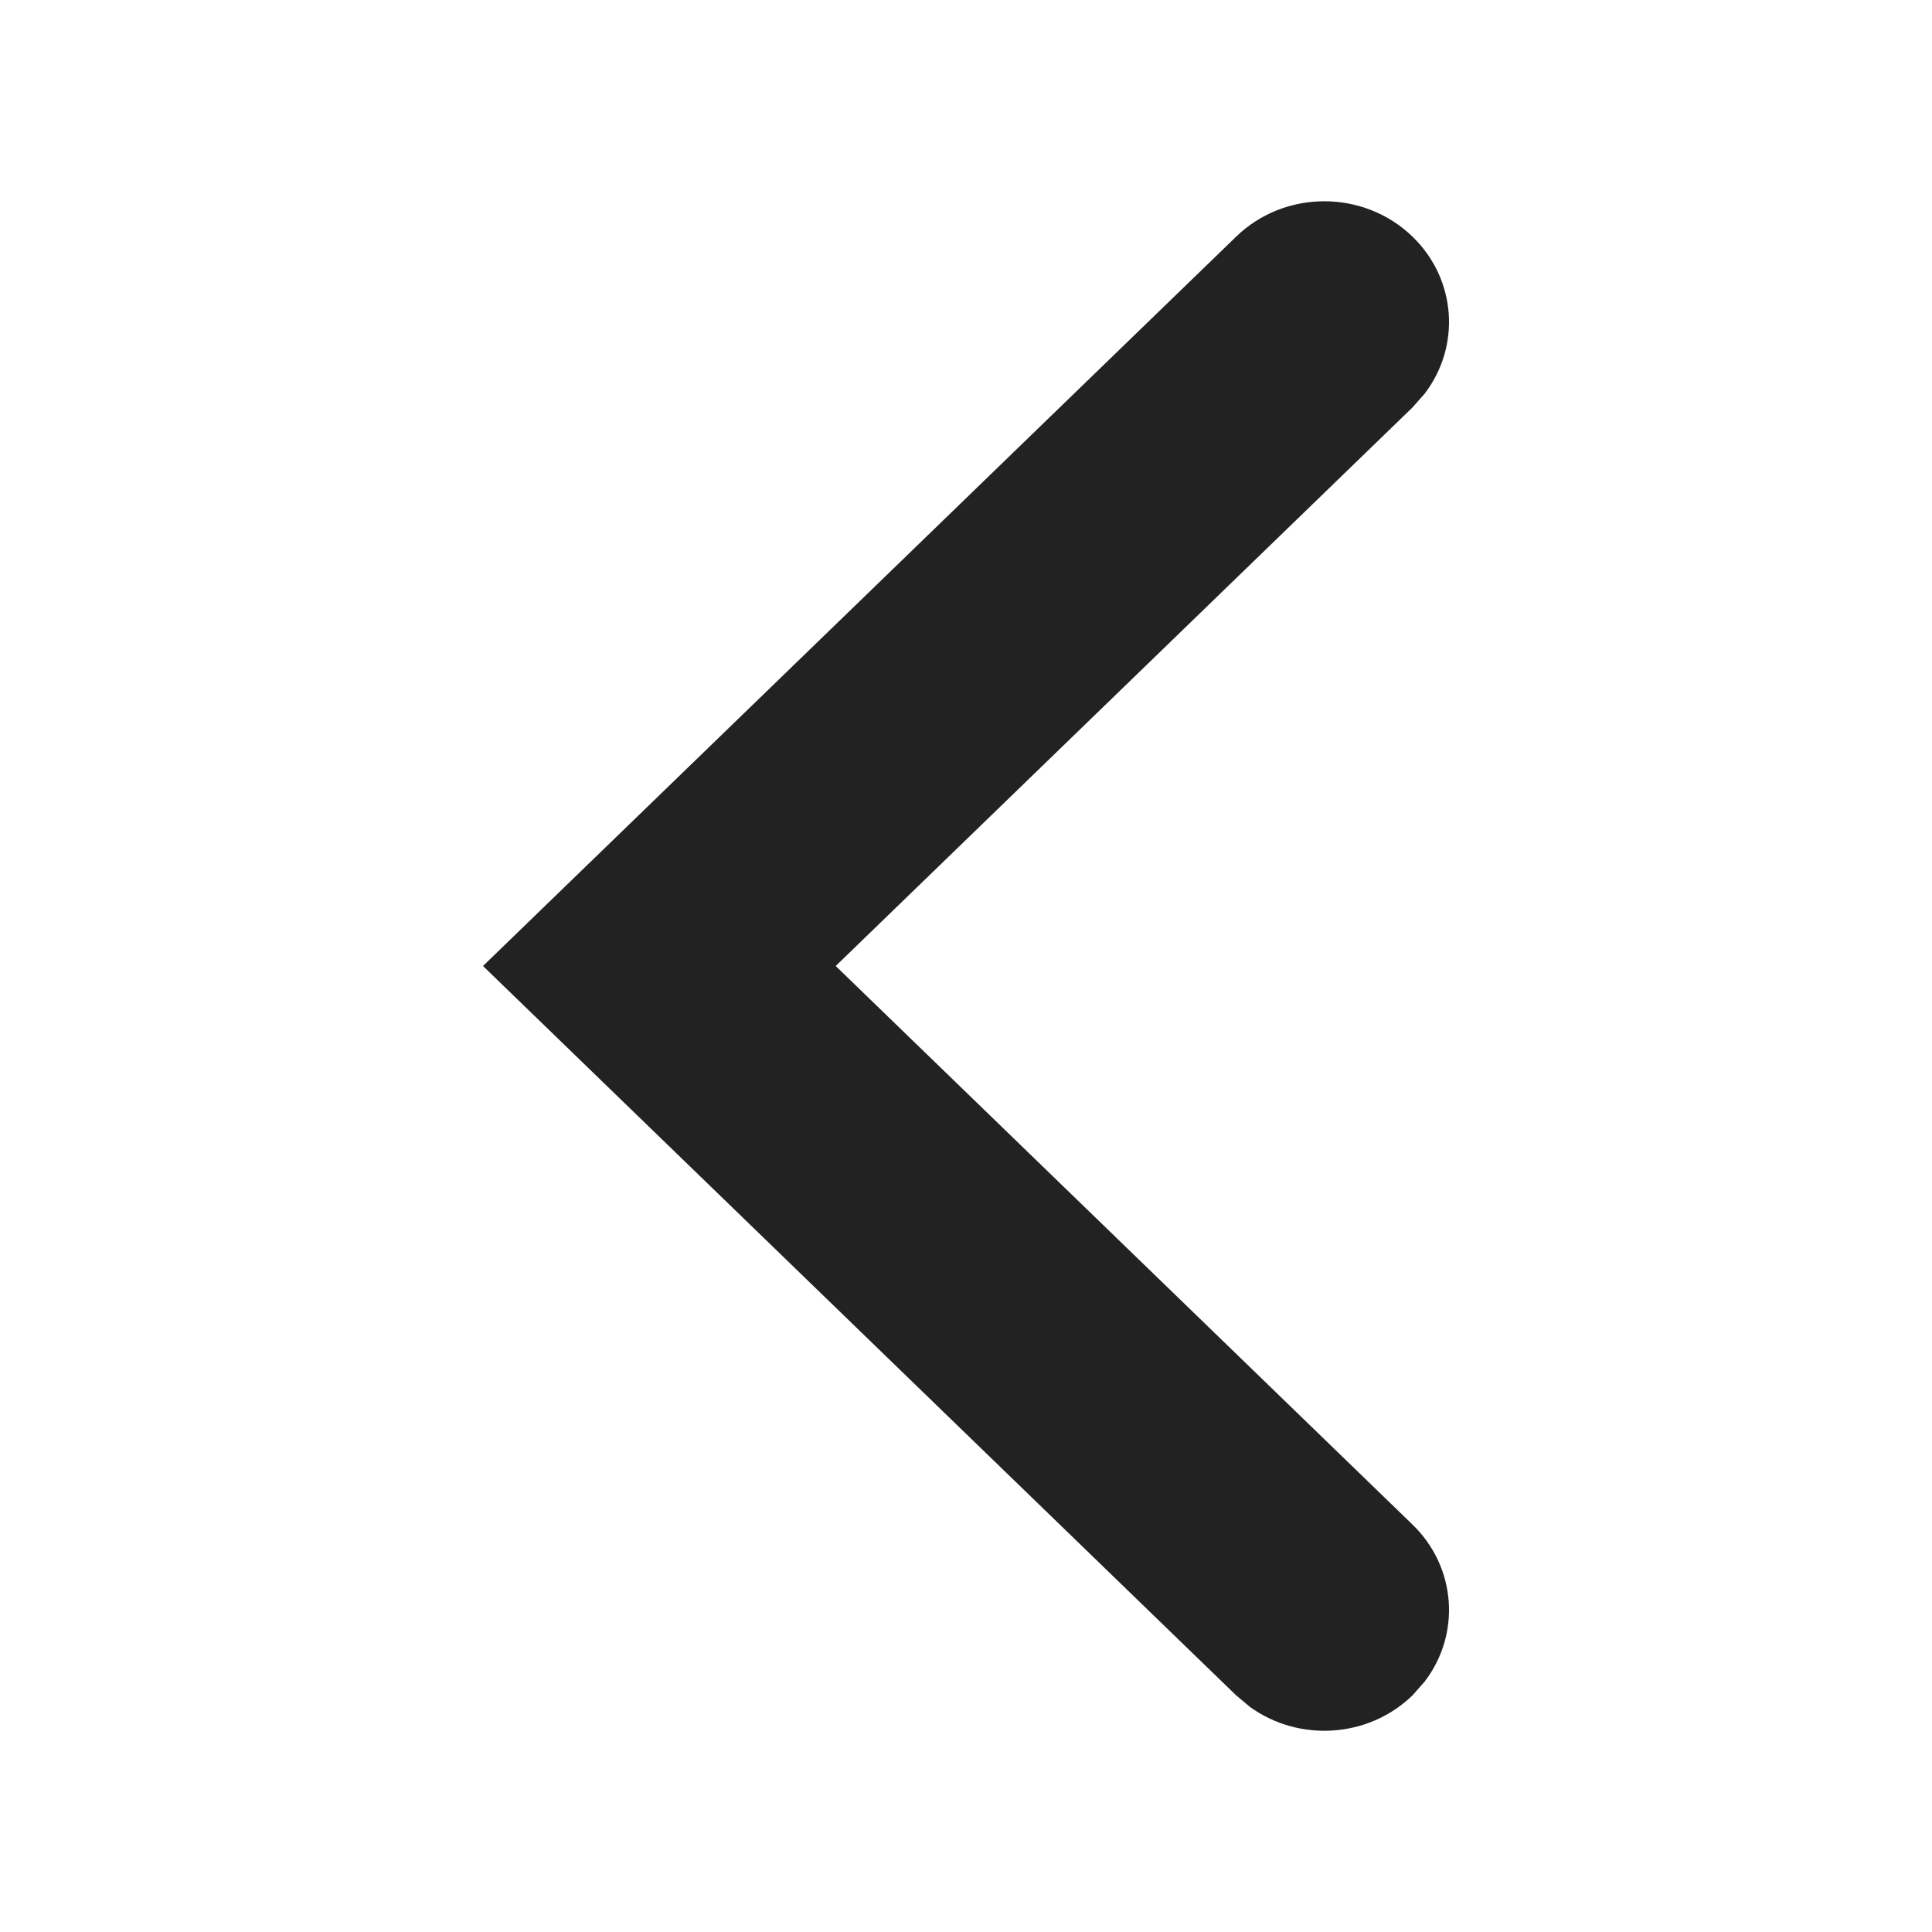
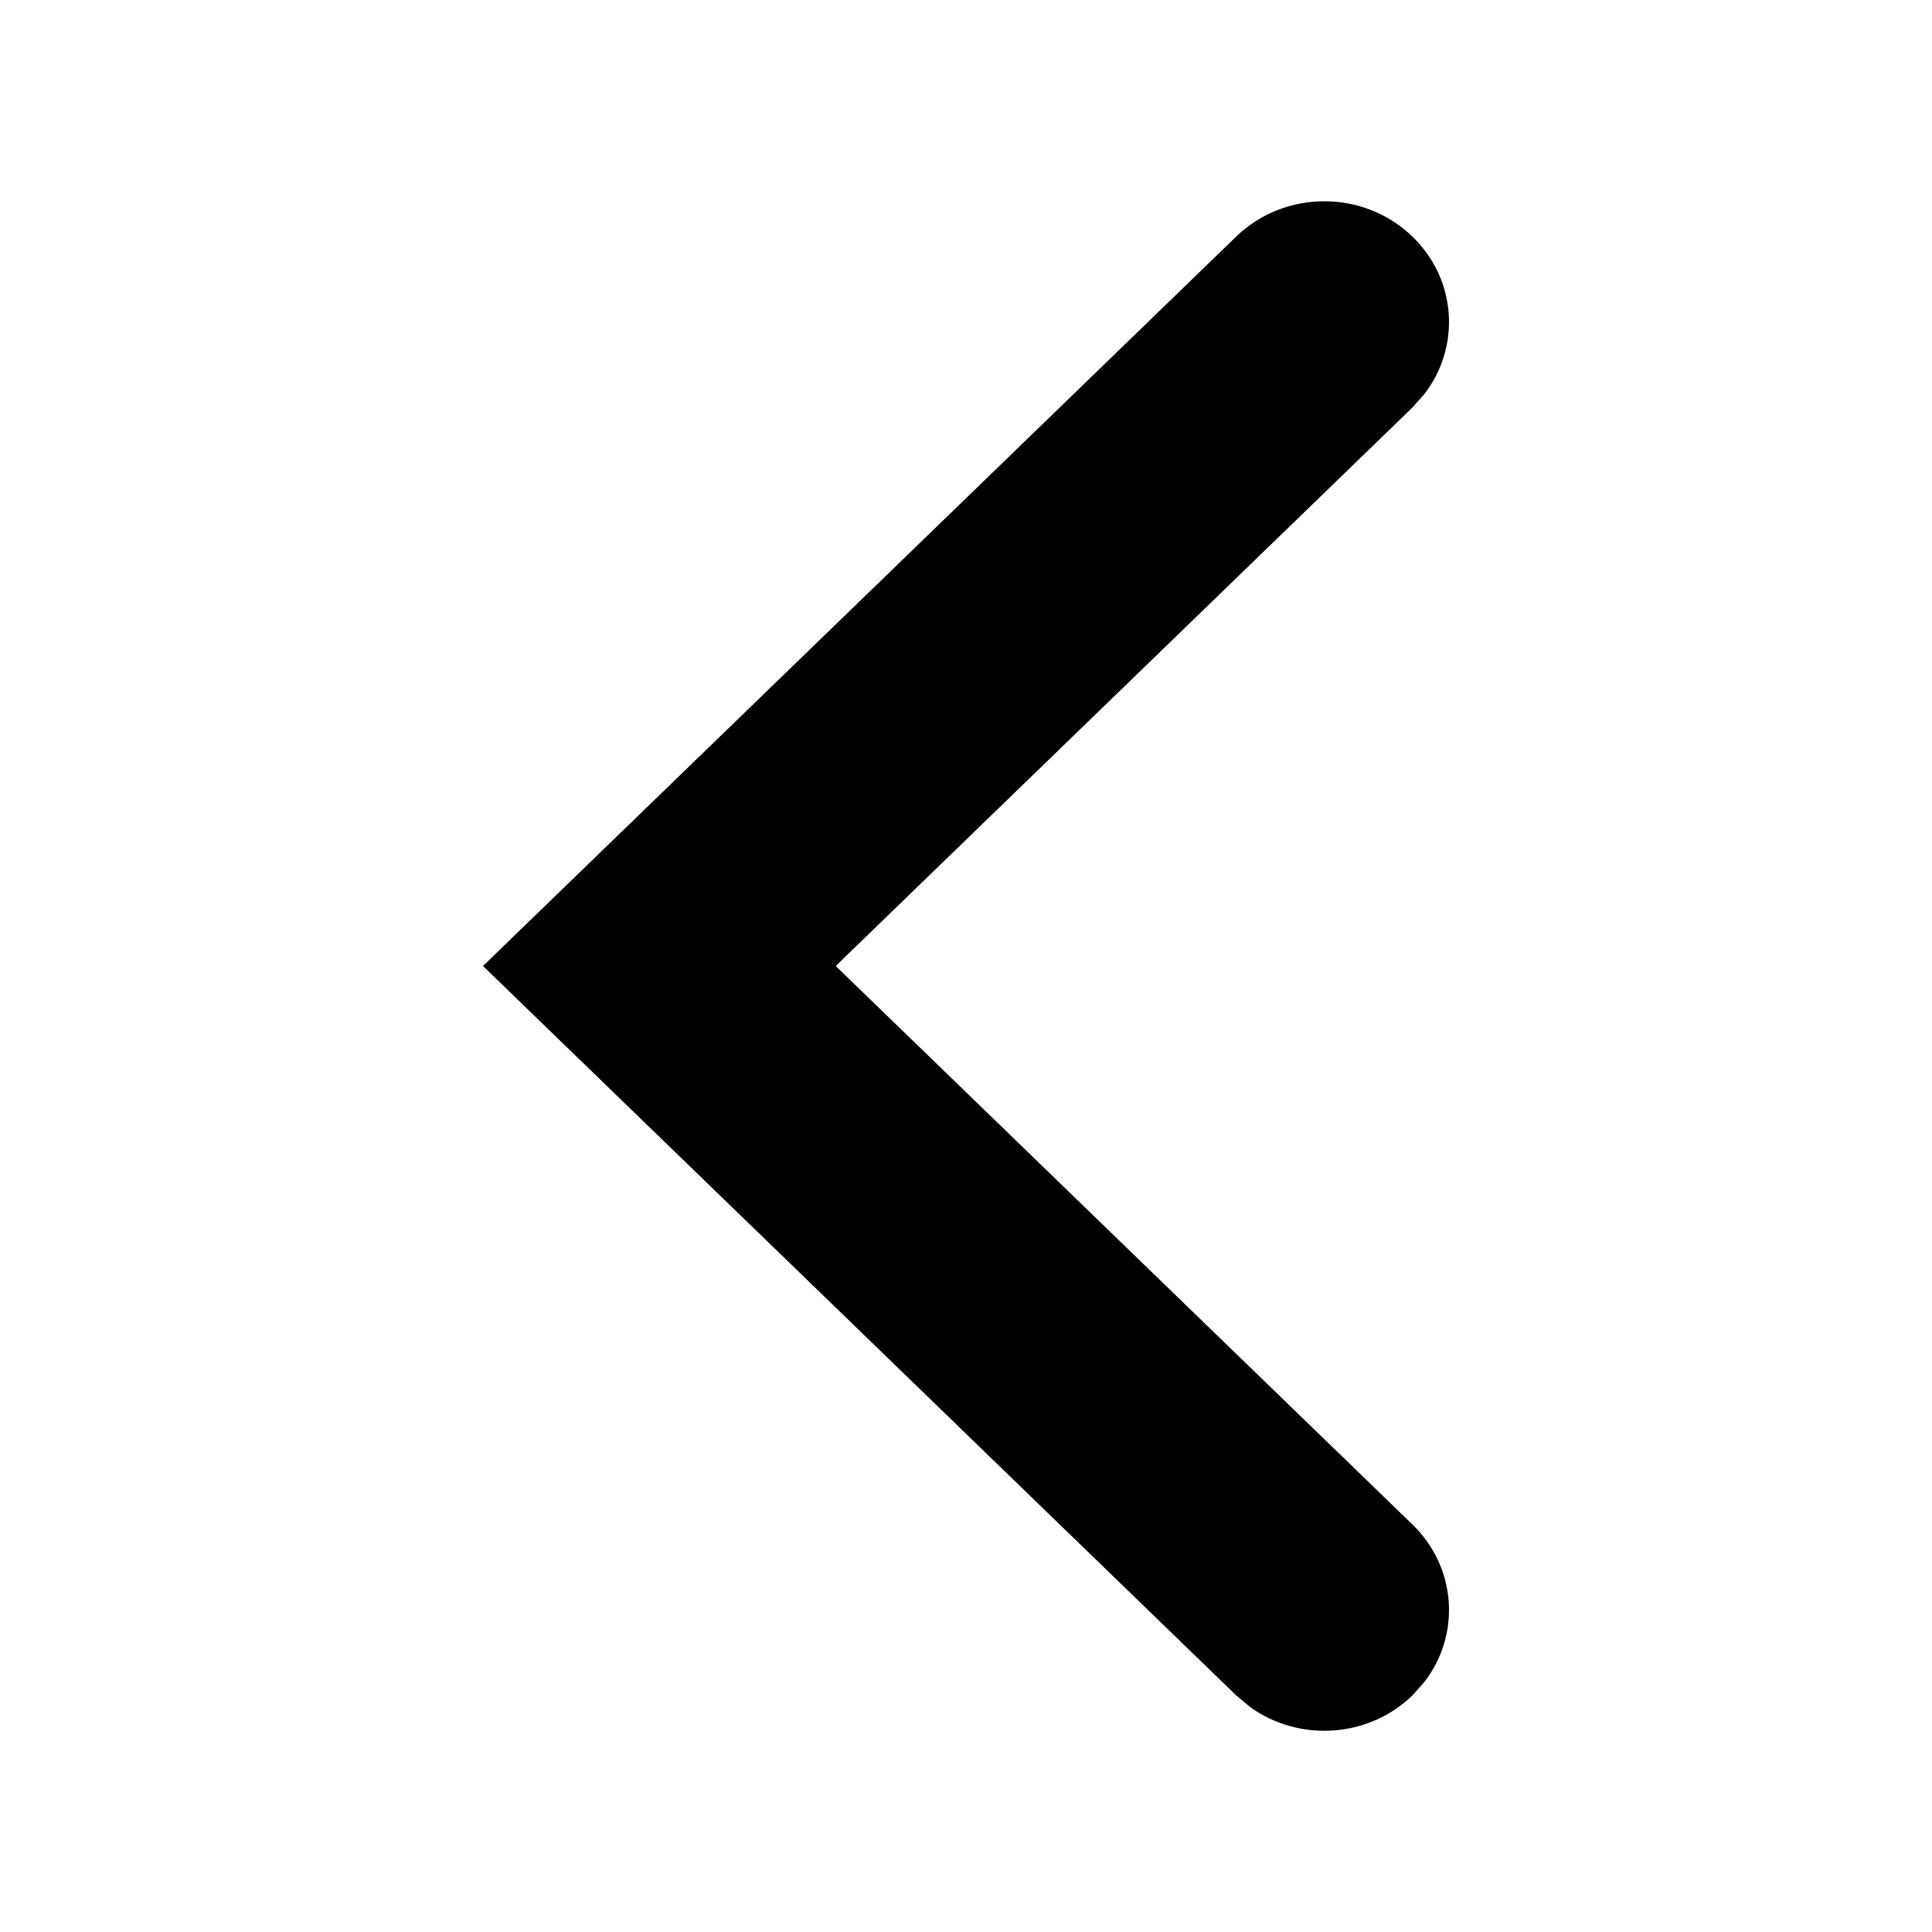
<svg xmlns="http://www.w3.org/2000/svg" width="16" height="16" viewBox="0 0 16 16" fill="none">
-   <path fill-rule="evenodd" clip-rule="evenodd" d="M11.698 1.96C12.064 2.315 12.098 2.87 11.797 3.262L11.698 3.374L6.921 8L11.698 12.626C12.064 12.981 12.098 13.537 11.797 13.928L11.698 14.04C11.331 14.396 10.757 14.428 10.353 14.137L10.237 14.04L4 8L10.237 1.96C10.64 1.569 11.294 1.569 11.698 1.96Z" fill="#222222" />
+   <path fill-rule="evenodd" clip-rule="evenodd" d="M11.698 1.96C12.064 2.315 12.098 2.87 11.797 3.262L11.698 3.374L6.921 8L11.698 12.626C12.064 12.981 12.098 13.537 11.797 13.928L11.698 14.04C11.331 14.396 10.757 14.428 10.353 14.137L10.237 14.04L4 8L10.237 1.96C10.64 1.569 11.294 1.569 11.698 1.96Z" fill="currentColor" />
</svg>
